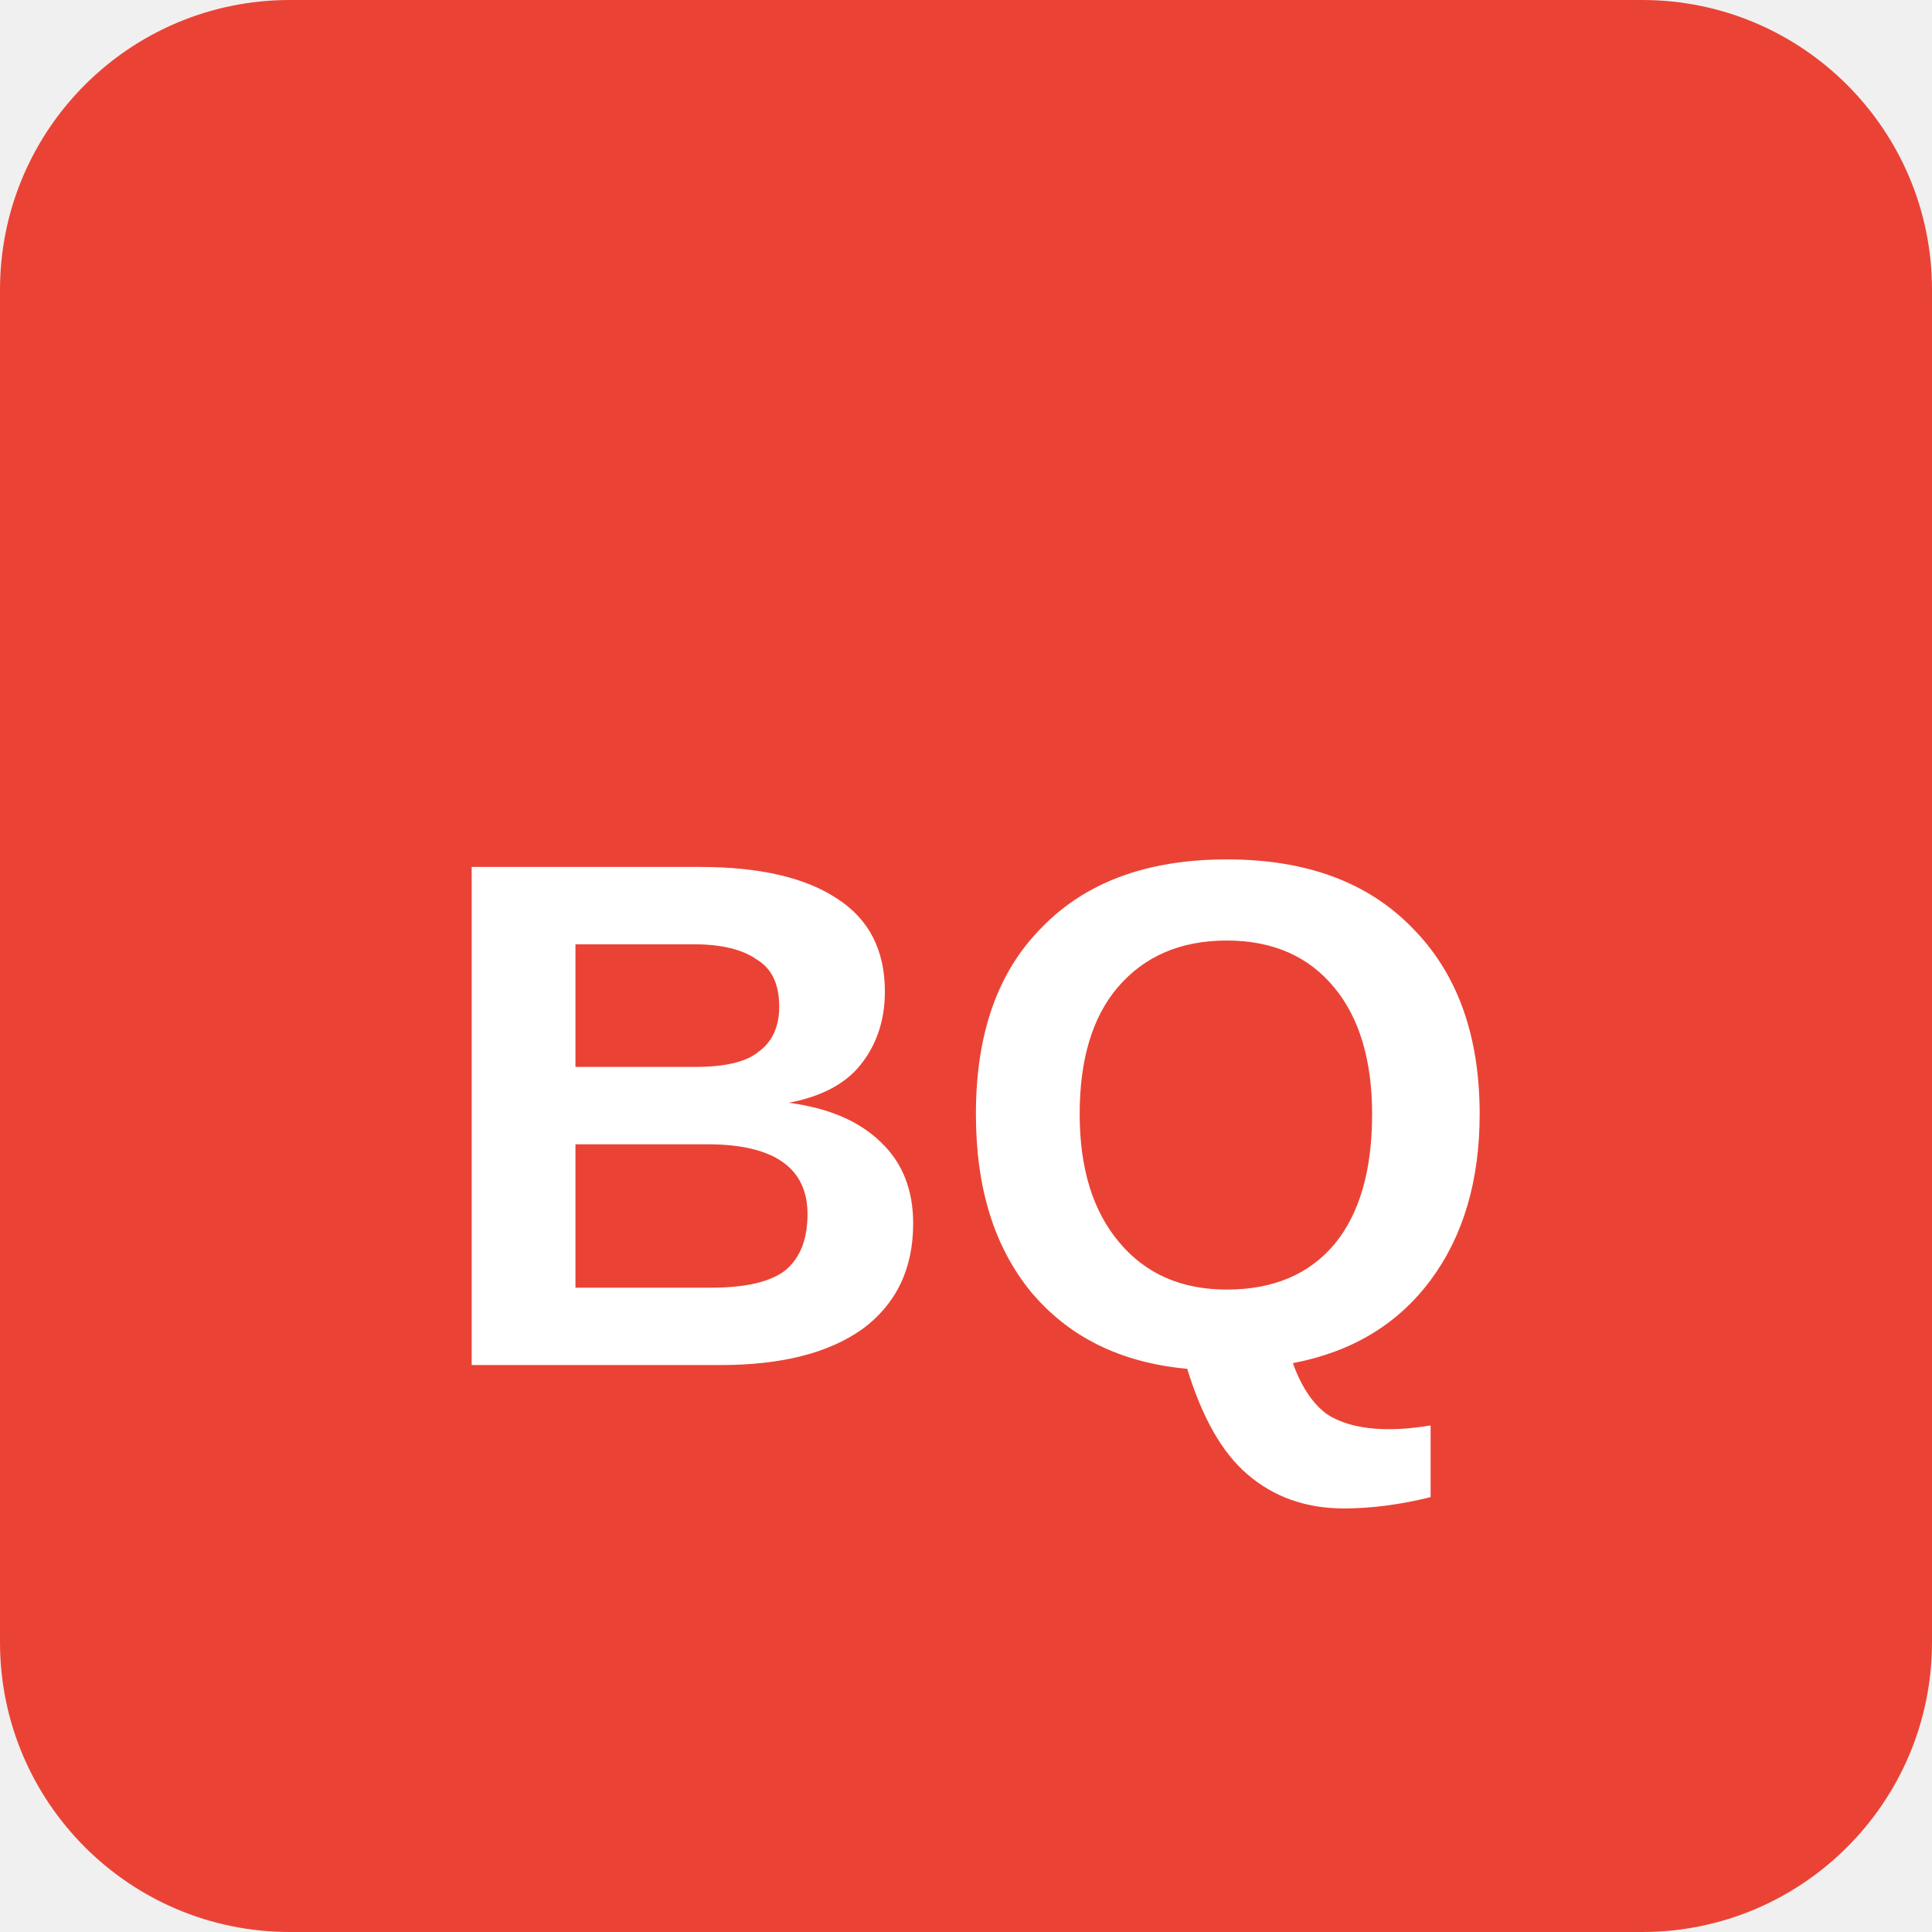
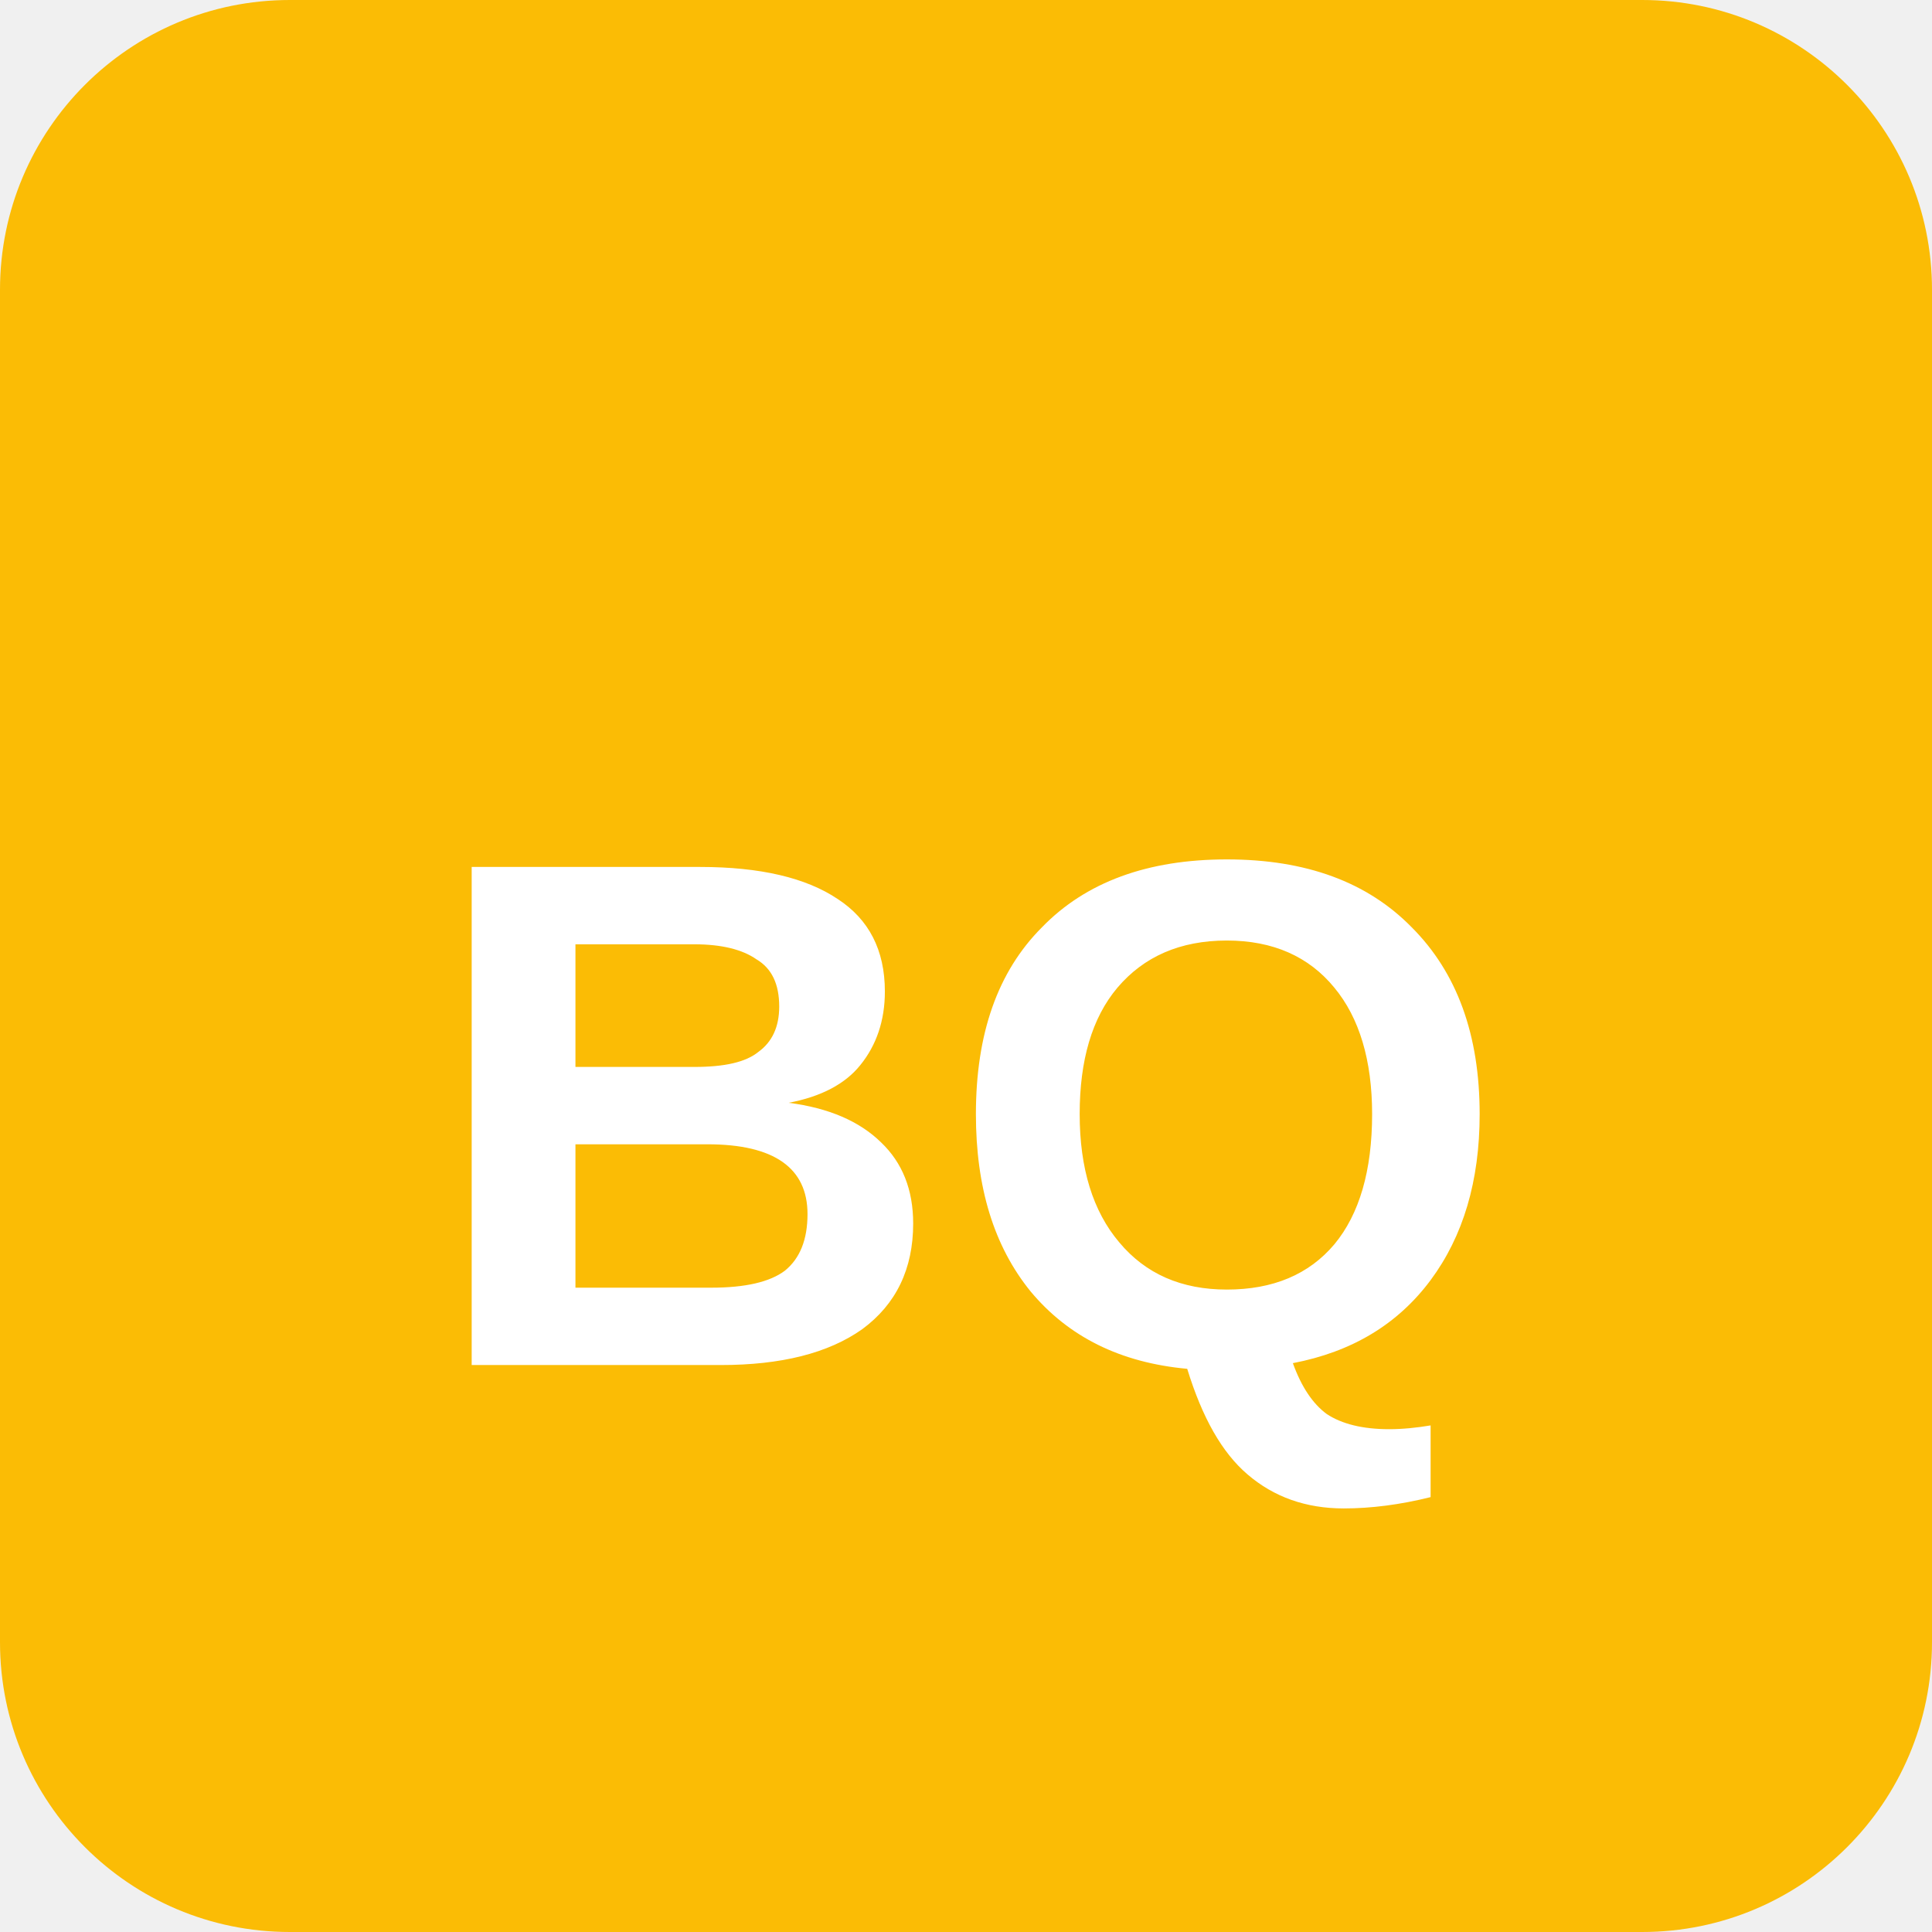
<svg xmlns="http://www.w3.org/2000/svg" width="16" height="16" viewBox="0 0 16 16">
-   <rect width="16" height="16" rx="2.4" fill="#EA4335" />
+   <rect width="16" height="16" rx="2.4" fill="#FBBC05" />
  <text x="50%" y="9.6" font-family="Arial, sans-serif" font-size="6" font-weight="bold" fill="#FFFFFF" text-anchor="middle" dominant-baseline="middle">
    BQ
  </text>
</svg>
